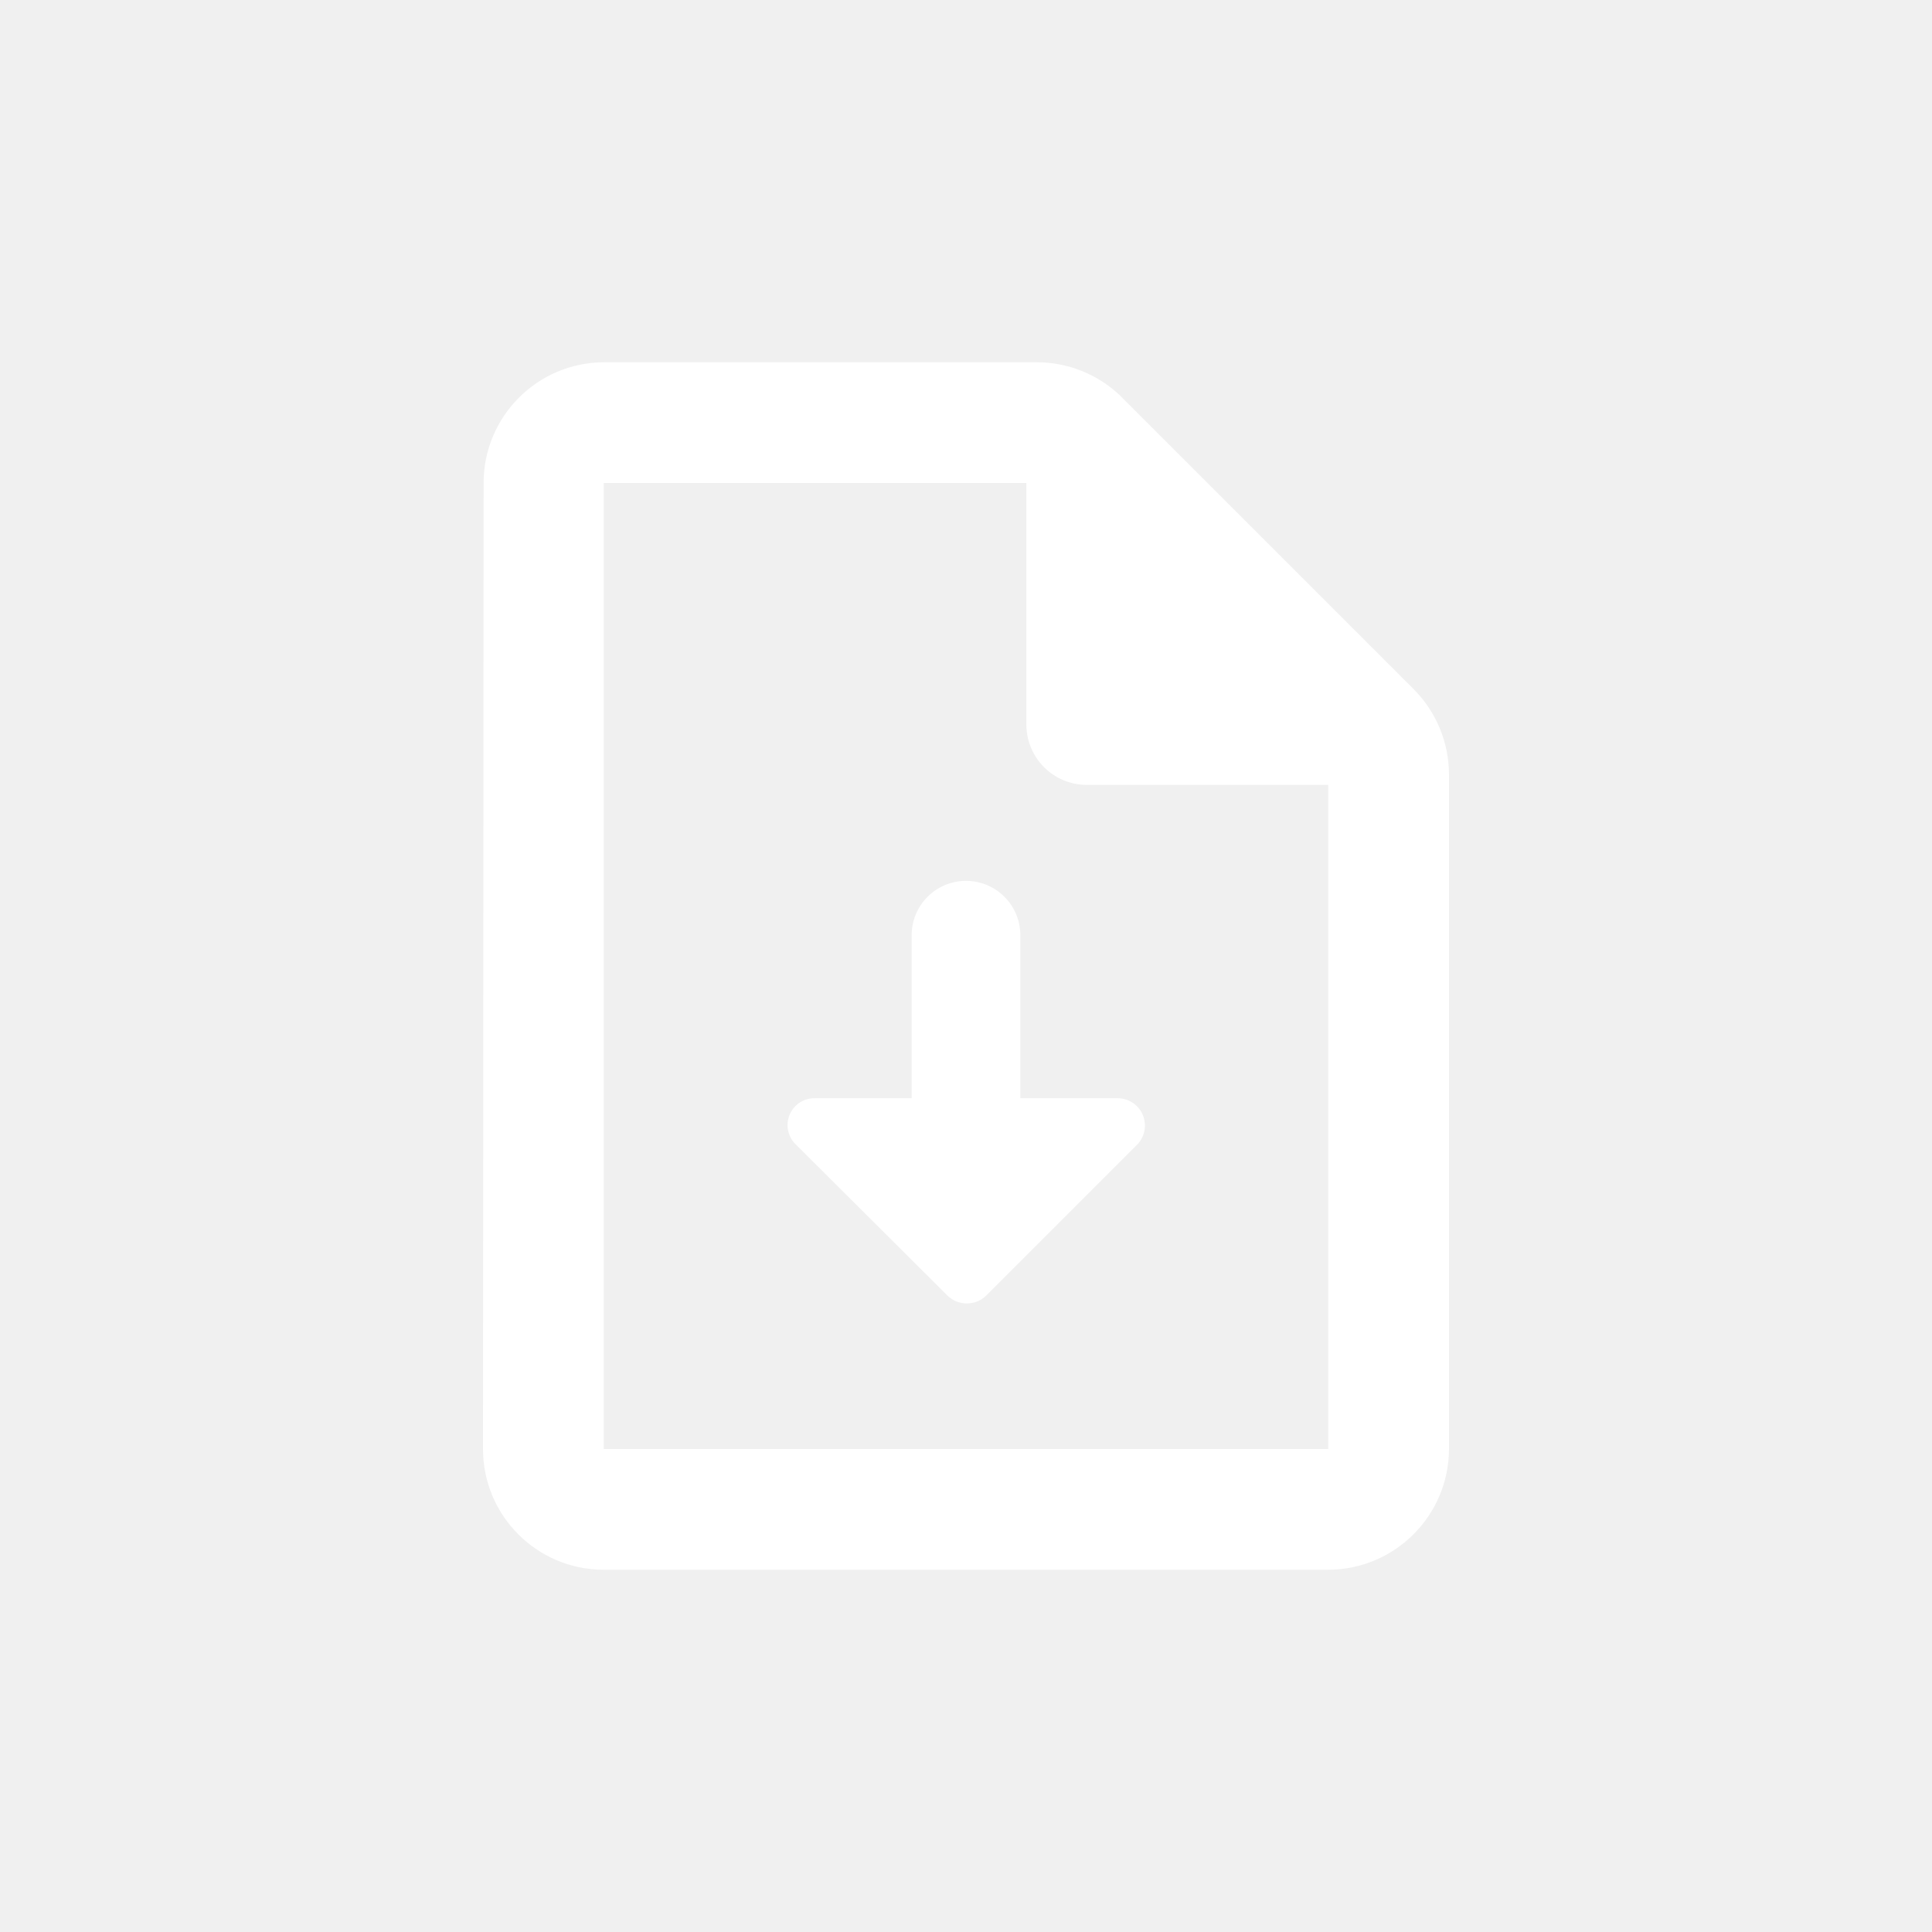
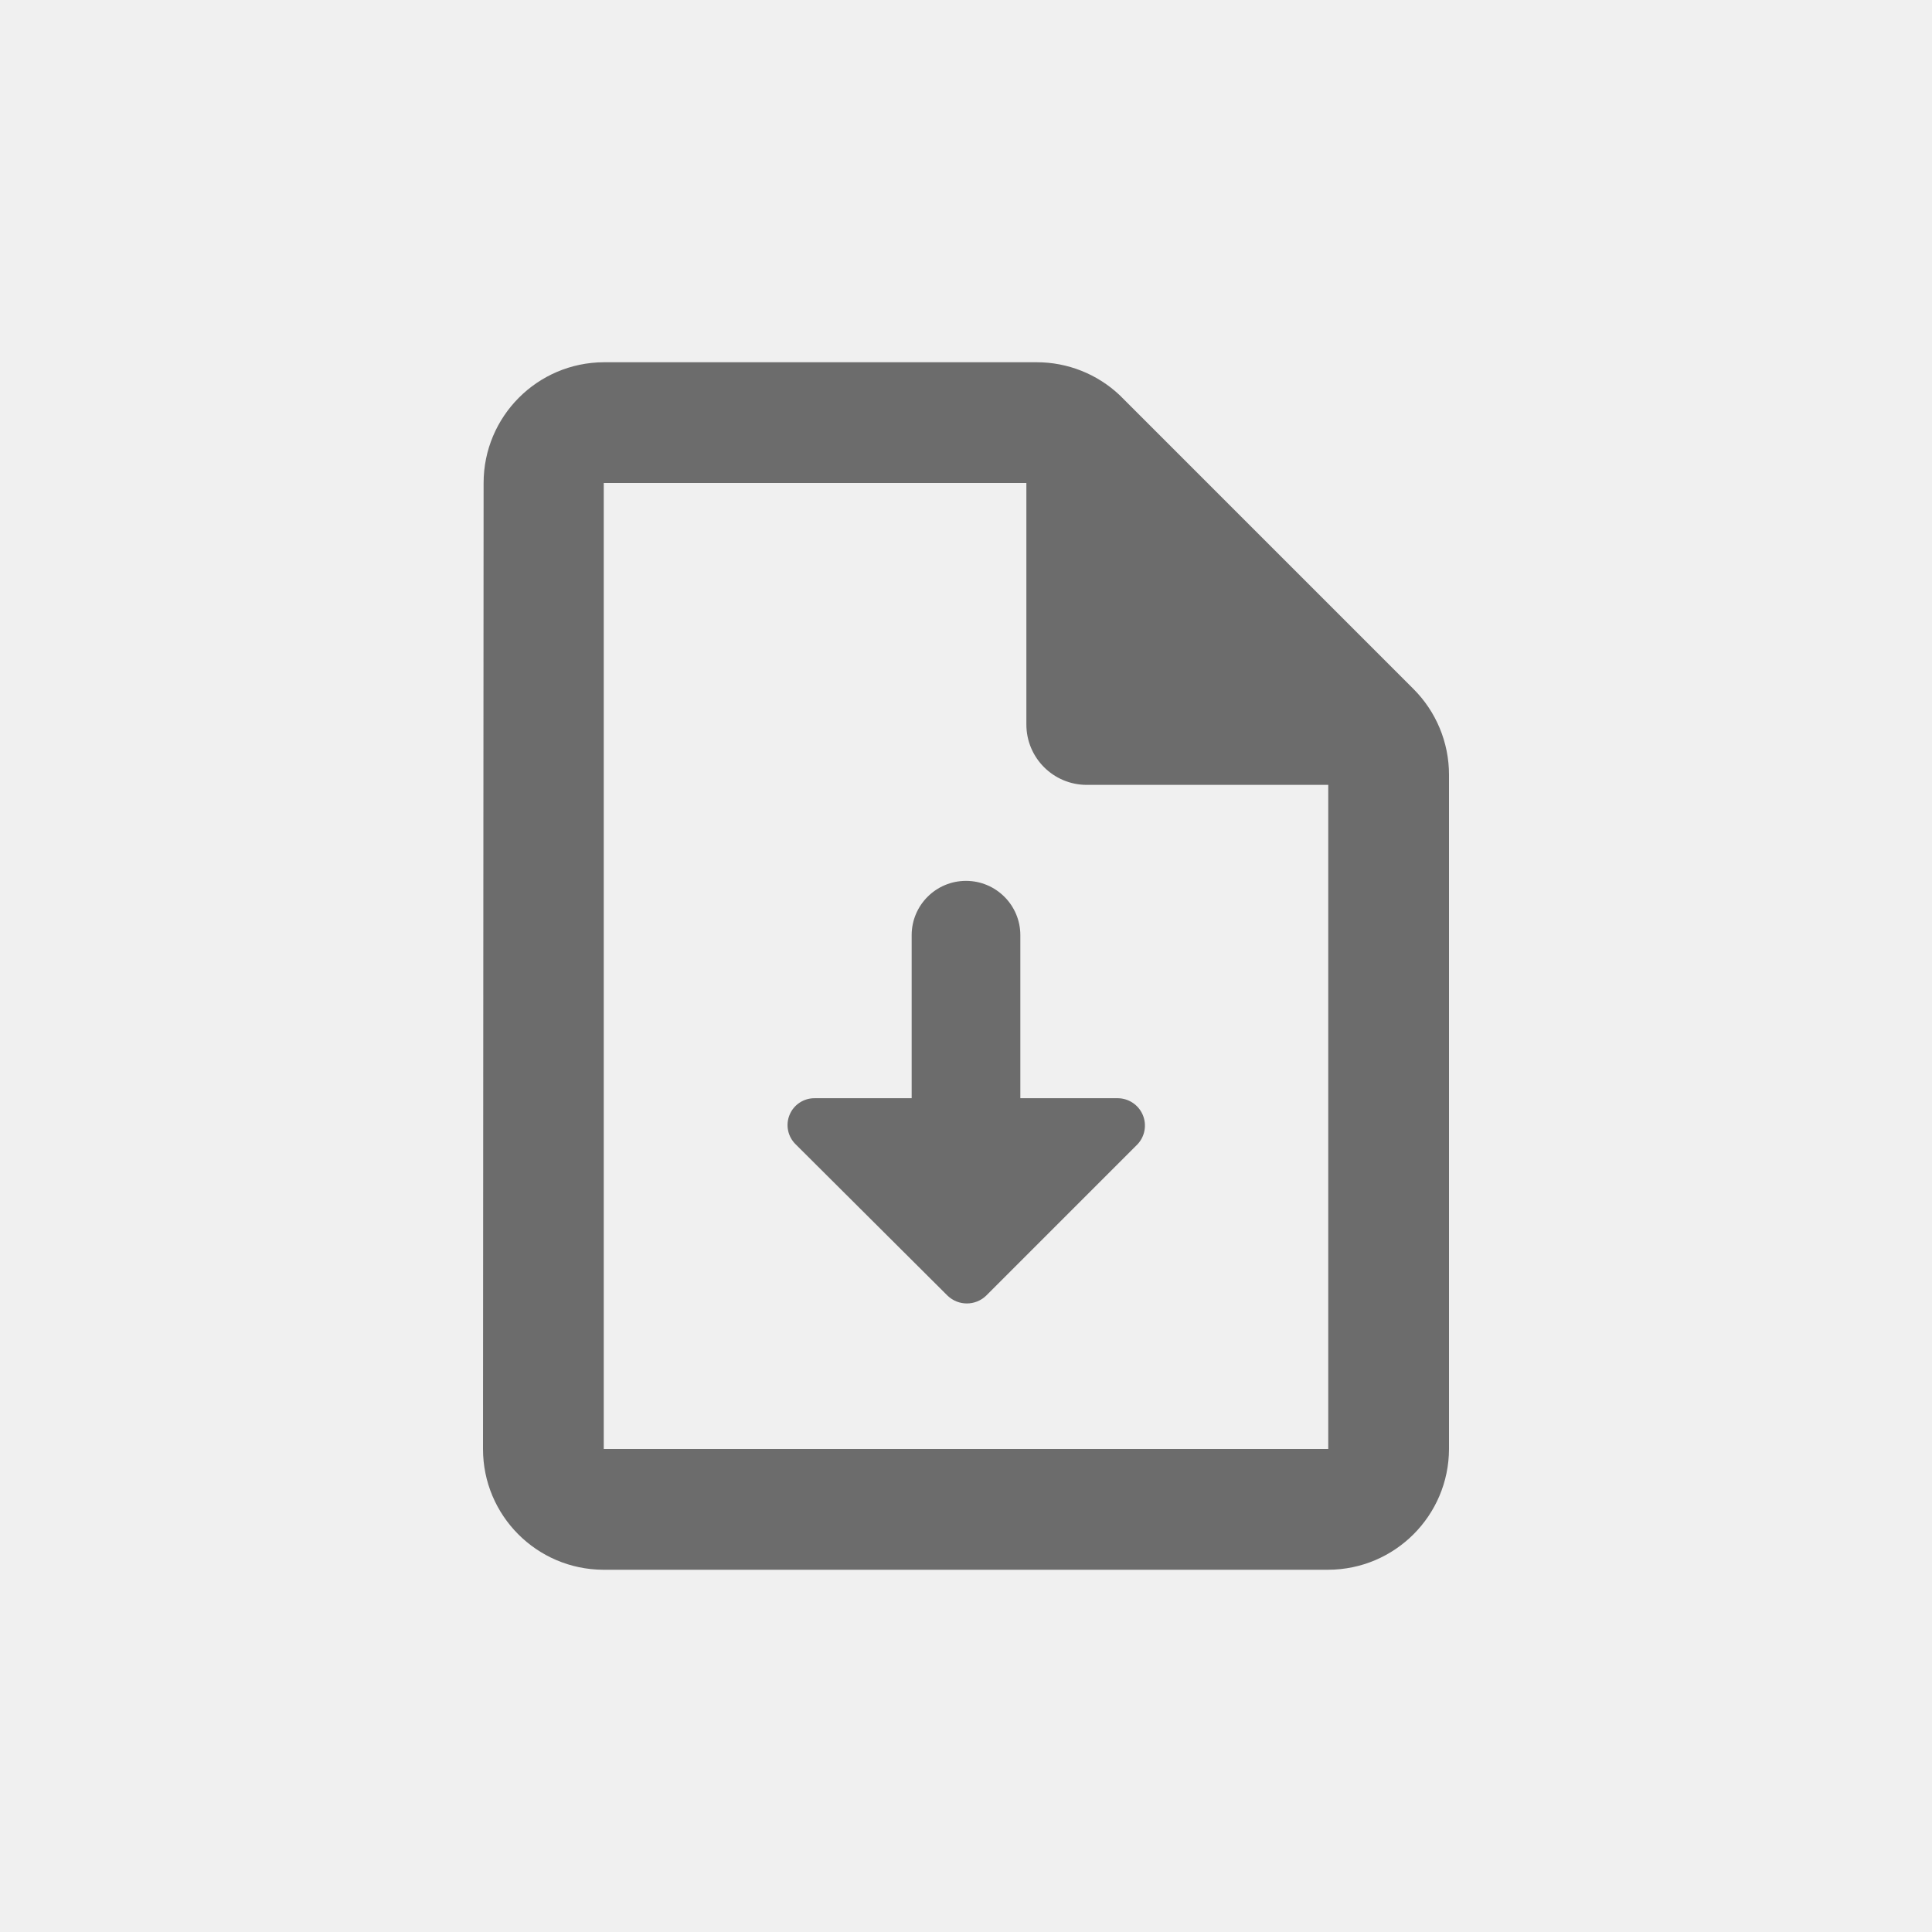
<svg xmlns="http://www.w3.org/2000/svg" id="icn_header_manual" width="32" height="32" viewBox="0 0 32 32">
  <defs>
    <style>
      .cls-1 {
        fill: none;
      }

      .cls-2 {
-         fill: #fff;
+         fill: #6c6c6c;
      }
    </style>
  </defs>
  <g id="그룹_5966" data-name="그룹 5966" transform="translate(-3983 -103)">
    <g id="upload_file_black_24dp" transform="translate(3987 107)">
      <g id="그룹_5960" data-name="그룹 5960">
        <rect id="사각형_15233" data-name="사각형 15233" class="cls-1" width="24" height="24" />
      </g>
      <g id="그룹_5961" data-name="그룹 5961" transform="translate(9.043 10.595)">
        <path id="패스_29740" data-name="패스 29740" class="cls-2" d="M14.182,14.812H12.565v-2.7a.9.9,0,1,0-1.8,0v2.7H9.159a.445.445,0,0,0-.315.764l2.516,2.507a.461.461,0,0,0,.638,0l2.507-2.507A.453.453,0,0,0,14.182,14.812Z" transform="translate(-8.708 -11.217)" />
      </g>
    </g>
    <rect id="사각형_15236" data-name="사각형 15236" class="cls-1" width="24" height="24" transform="translate(3987 107)" />
    <path id="합치기_68" data-name="합치기 68" class="cls-2" d="M1.99,20A2,2,0,0,1,0,18L.01,2A2,2,0,0,1,2,0H9.17a2,2,0,0,1,1.377.547L15.41,5.41A2.007,2.007,0,0,1,16,6.83V18a2.006,2.006,0,0,1-2,2ZM2,18H14V7H10A1,1,0,0,1,9,6V1.5L14.5,7,9,1.5V2H2Z" transform="translate(3991 109)" />
    <rect id="사각형_15233-2" data-name="사각형 15233" class="cls-1" width="24" height="24" transform="translate(3987 107)" />
    <rect id="사각형_15234" data-name="사각형 15234" class="cls-1" width="24" height="24" transform="translate(3987 107)" />
  </g>
  <rect id="사각형_15237" data-name="사각형 15237" class="cls-1" width="32" height="32" />
</svg>
